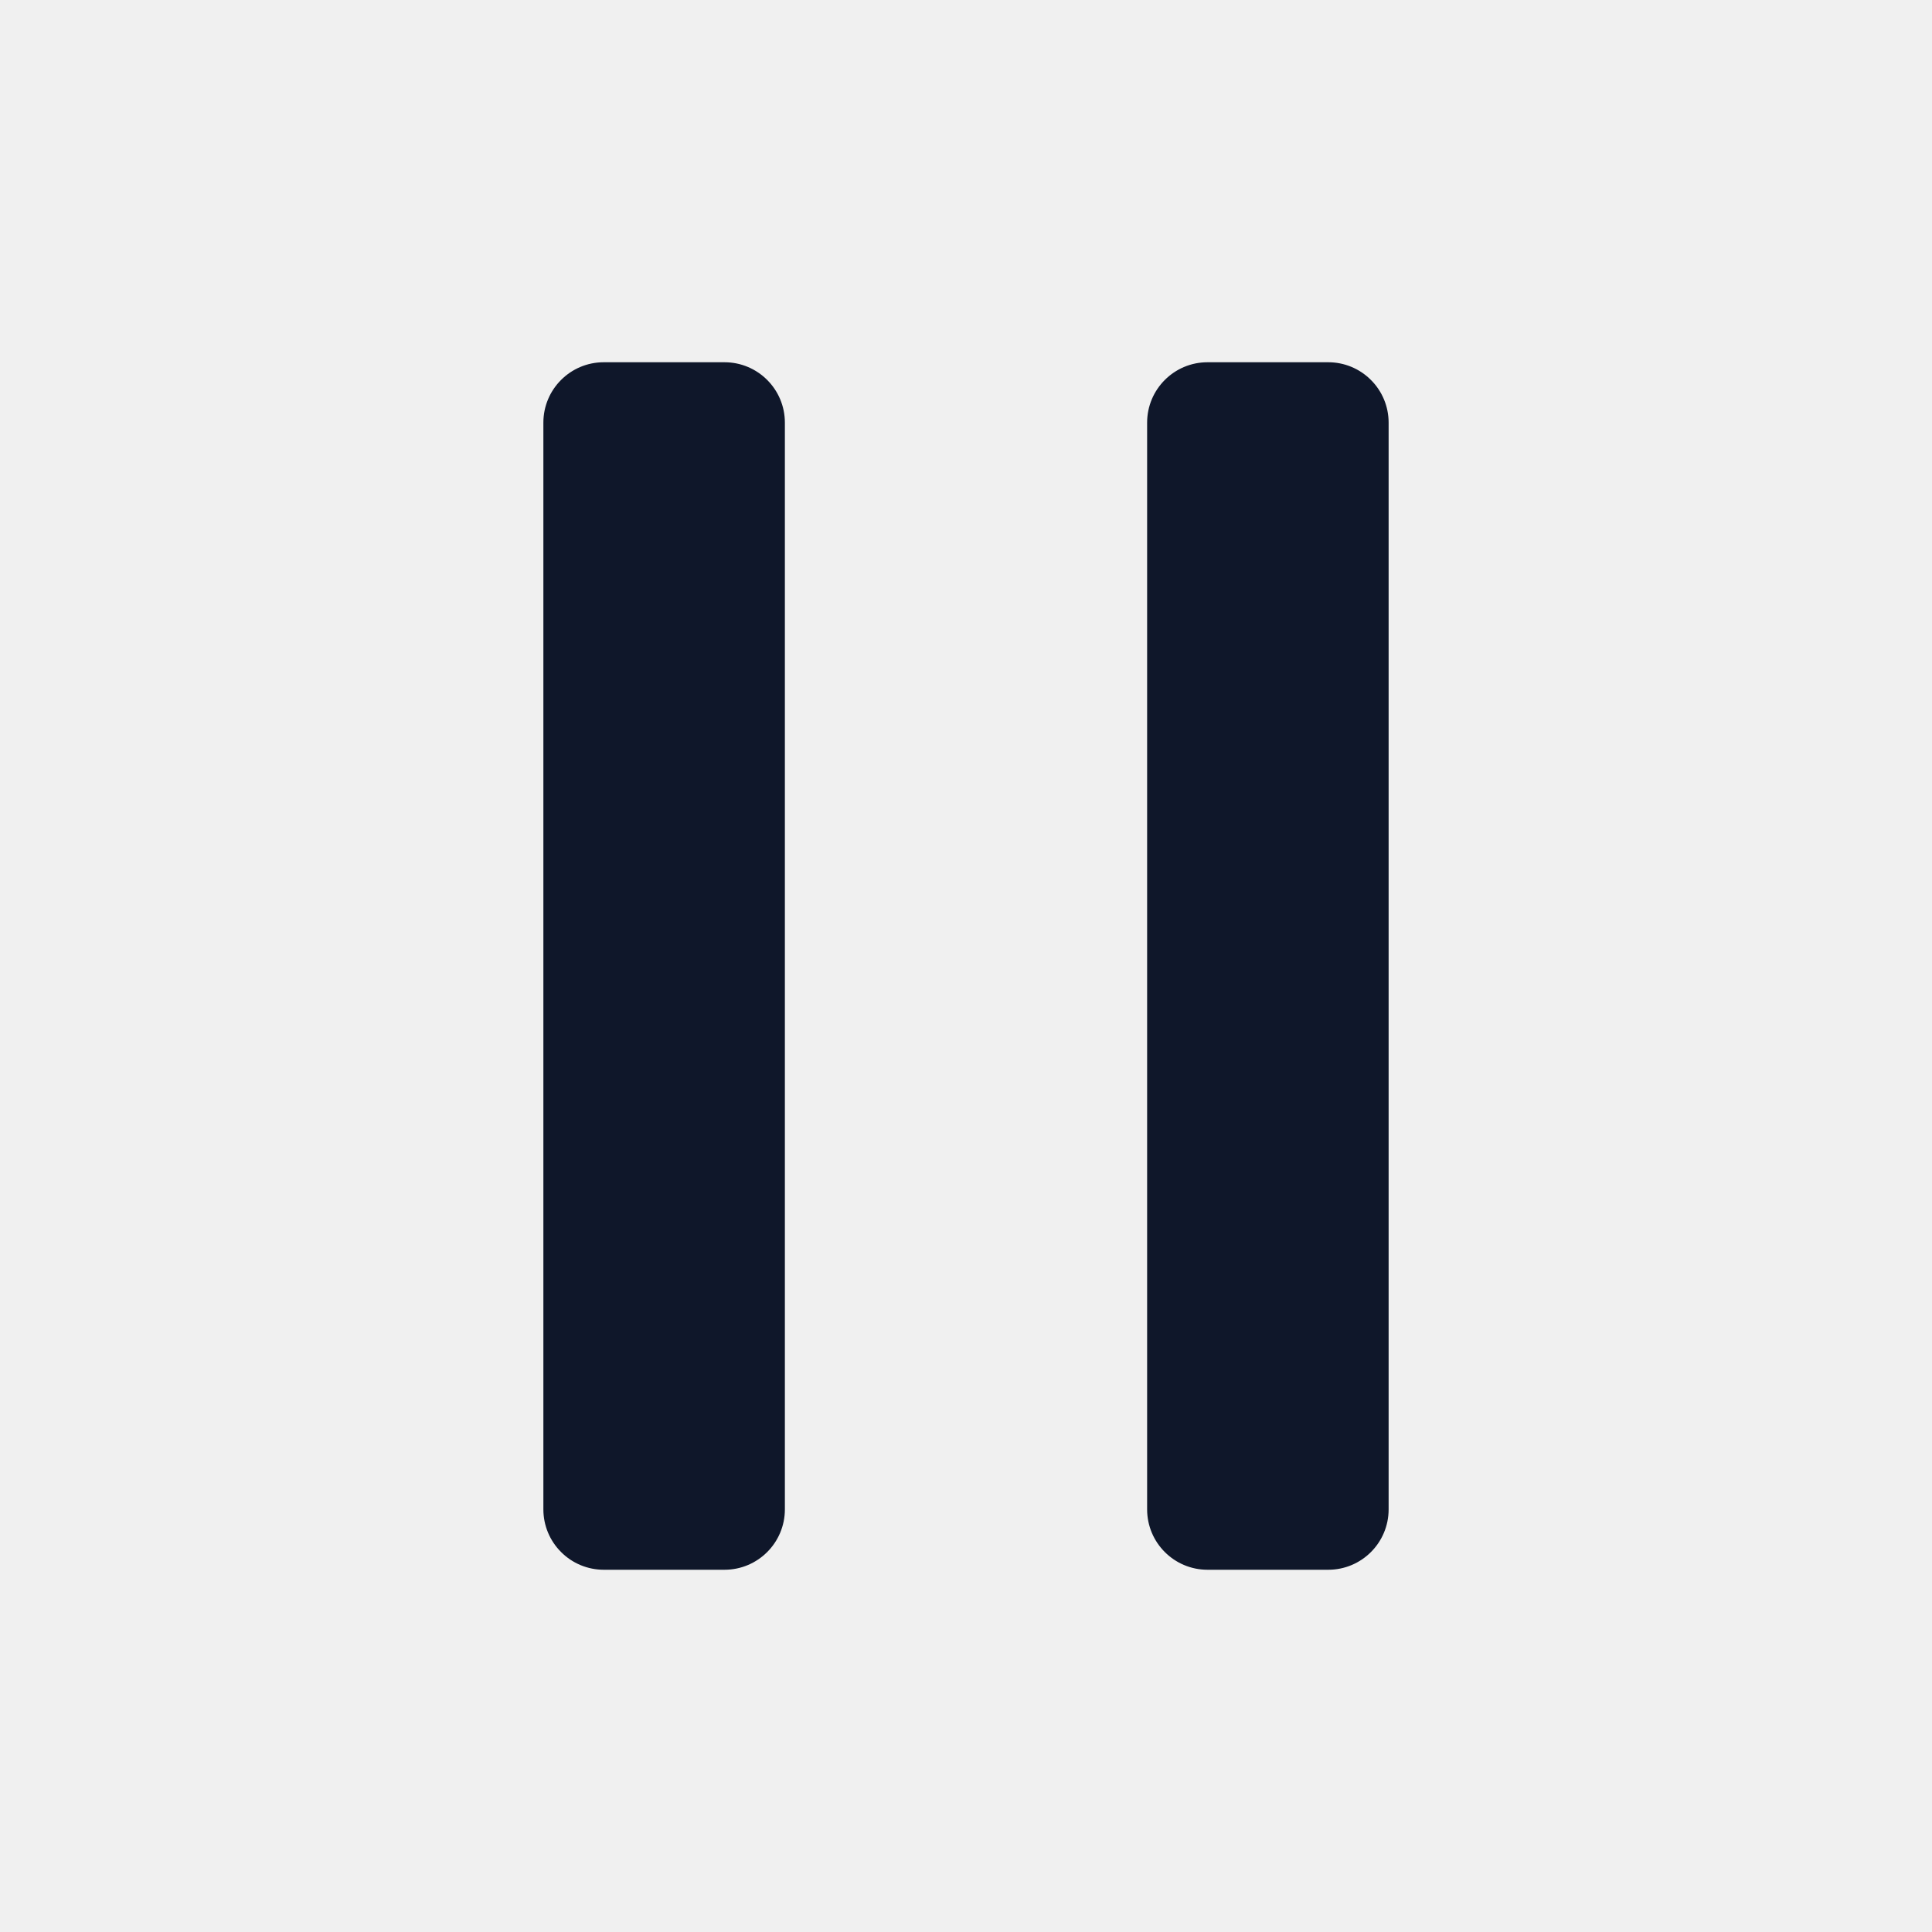
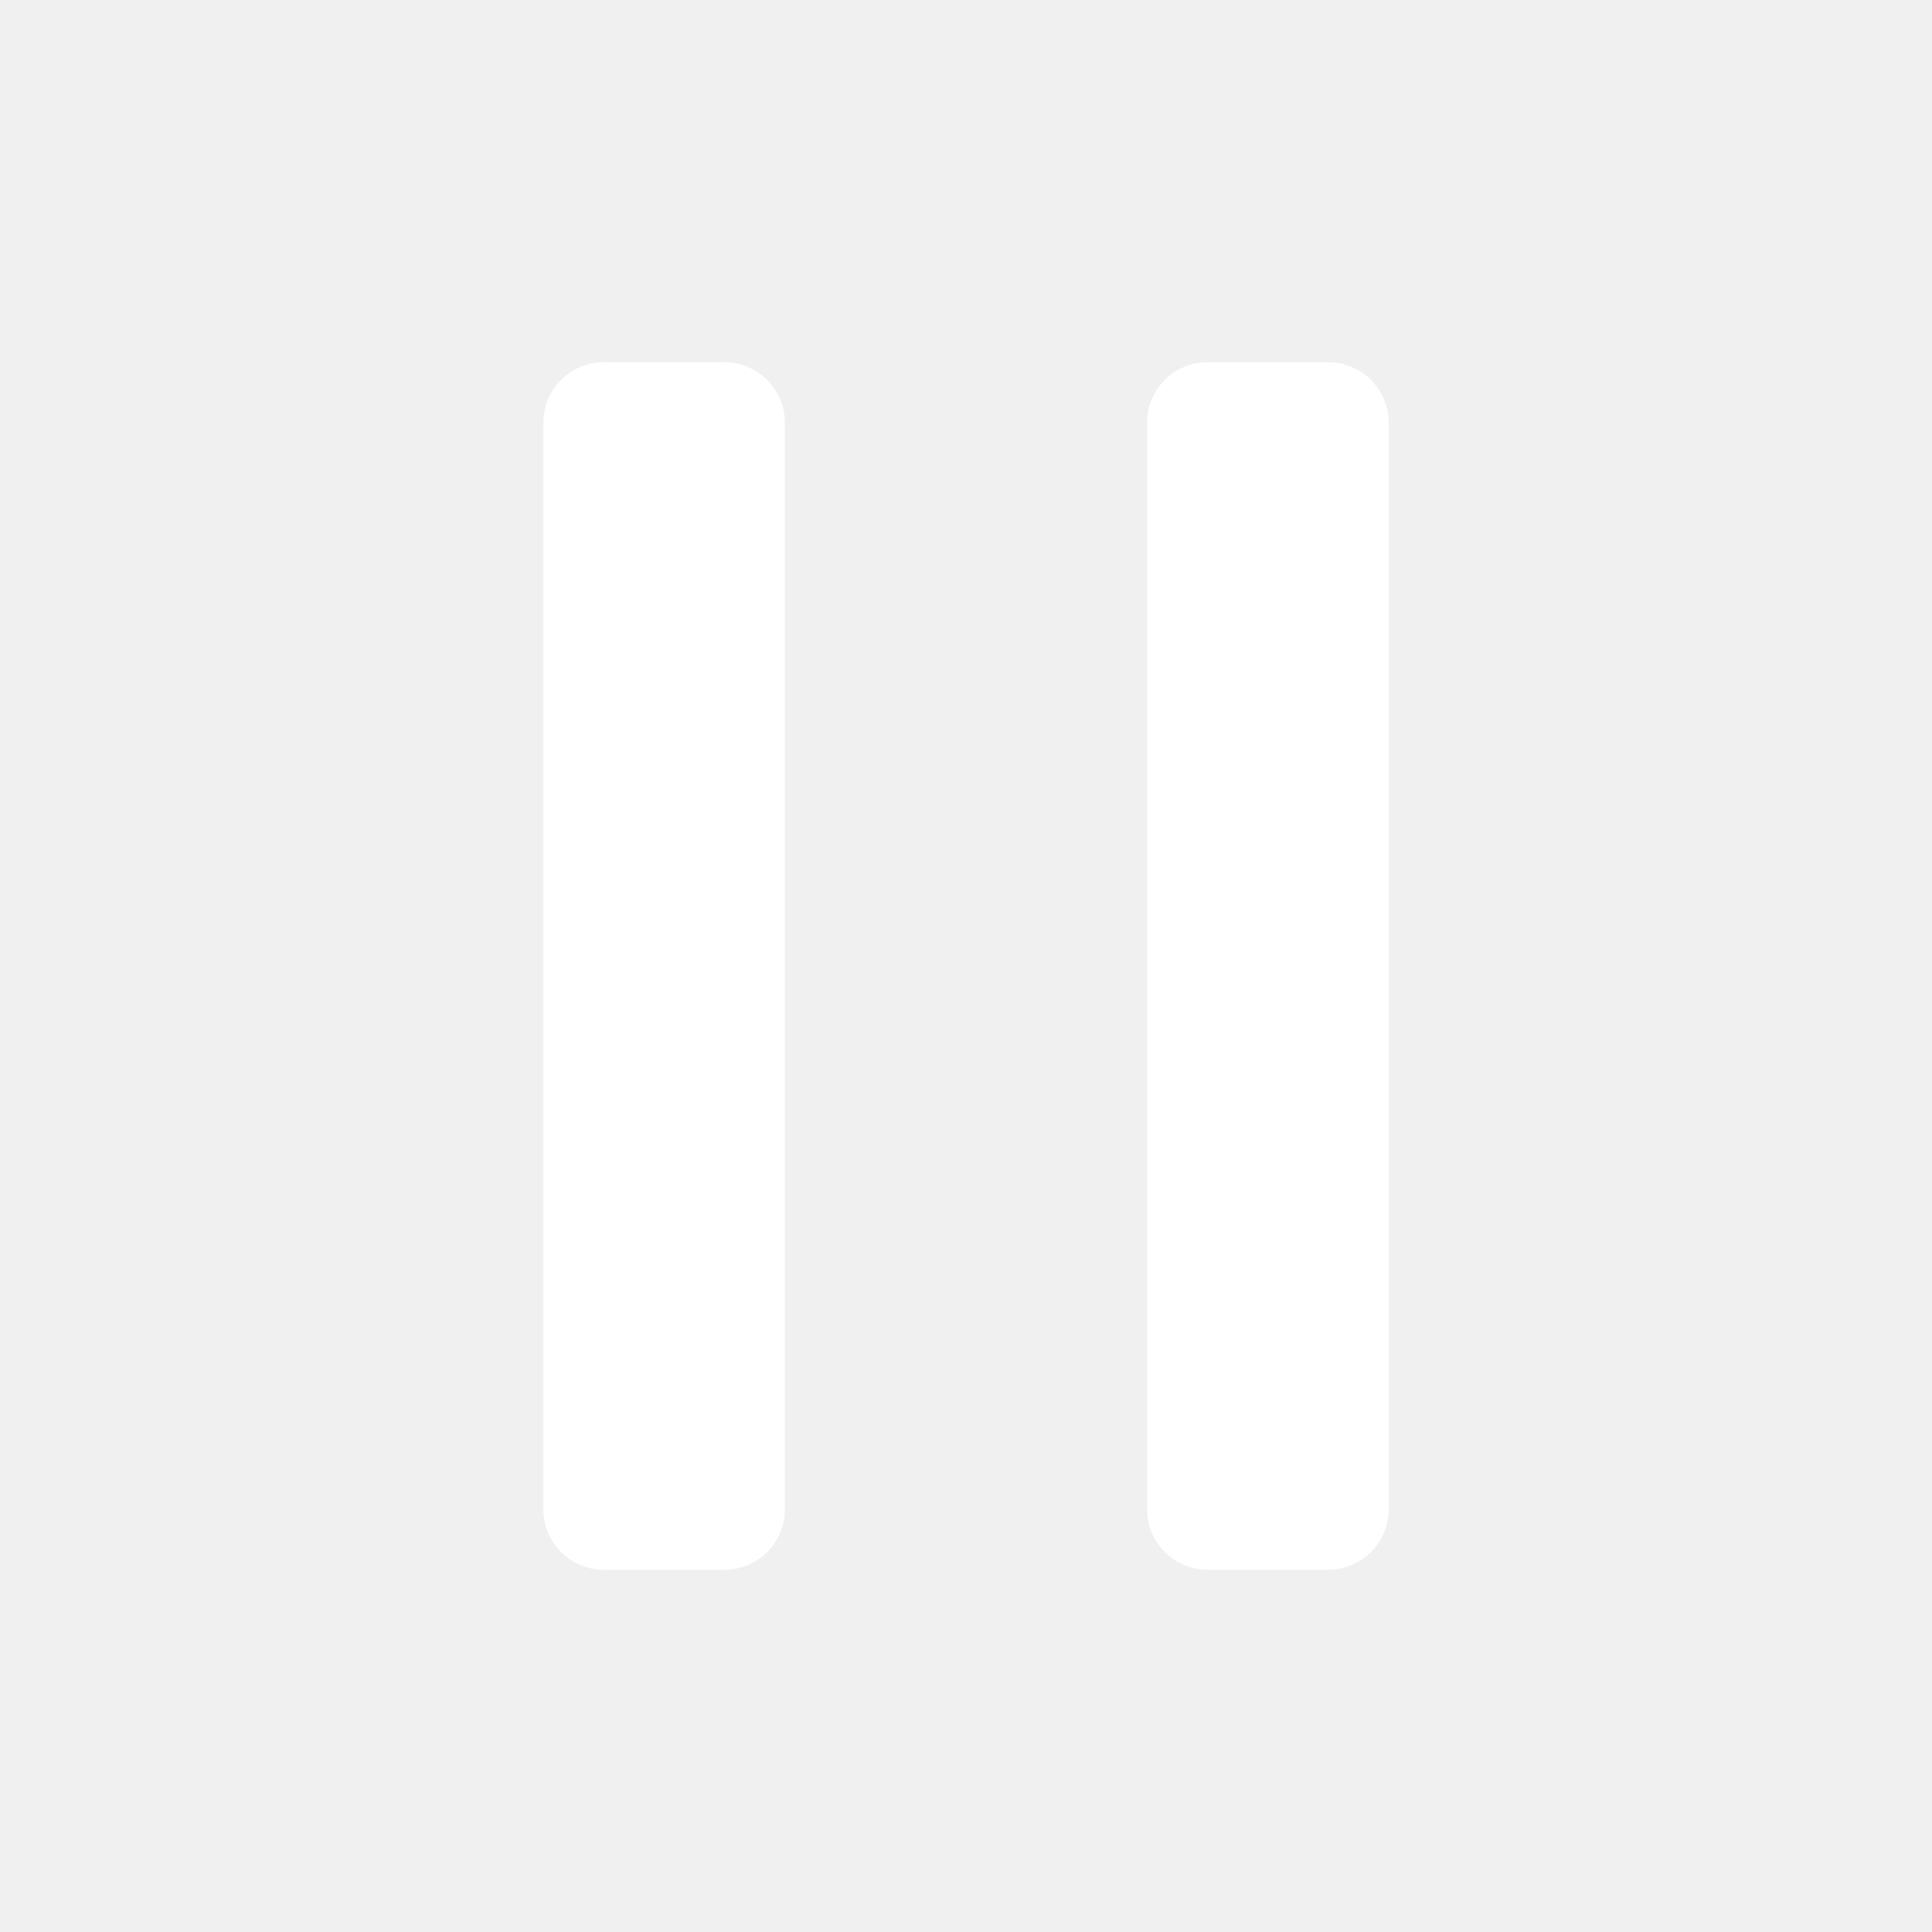
<svg xmlns="http://www.w3.org/2000/svg" width="24" height="24" viewBox="0 0 24 24" fill="none">
-   <path fill-rule="evenodd" clip-rule="evenodd" d="M6.75 5.25C6.75 4.836 7.086 4.5 7.5 4.5H9C9.414 4.5 9.75 4.836 9.75 5.25V18.75C9.75 19.164 9.414 19.5 9 19.5H7.5C7.301 19.5 7.11 19.421 6.97 19.28C6.829 19.14 6.75 18.949 6.75 18.75L6.75 5.25ZM14.25 5.25C14.25 4.836 14.586 4.5 15 4.5H16.5C16.699 4.5 16.89 4.579 17.03 4.72C17.171 4.86 17.25 5.051 17.25 5.25V18.75C17.25 19.164 16.914 19.5 16.5 19.5H15C14.586 19.5 14.25 19.164 14.25 18.75V5.25Z" fill="#0F172A" />
+   <path fill-rule="evenodd" clip-rule="evenodd" d="M6.75 5.25C6.75 4.836 7.086 4.5 7.5 4.5H9C9.414 4.5 9.75 4.836 9.75 5.25V18.75C9.75 19.164 9.414 19.5 9 19.5H7.5C7.301 19.5 7.11 19.421 6.97 19.28C6.829 19.14 6.75 18.949 6.75 18.75L6.75 5.25ZM14.25 5.25C14.25 4.836 14.586 4.5 15 4.5H16.5C16.699 4.5 16.89 4.579 17.03 4.72C17.171 4.86 17.25 5.051 17.25 5.25V18.75C17.25 19.164 16.914 19.5 16.5 19.5H15C14.586 19.5 14.25 19.164 14.25 18.75V5.25Z" fill="#FFFFFF" />
</svg>
